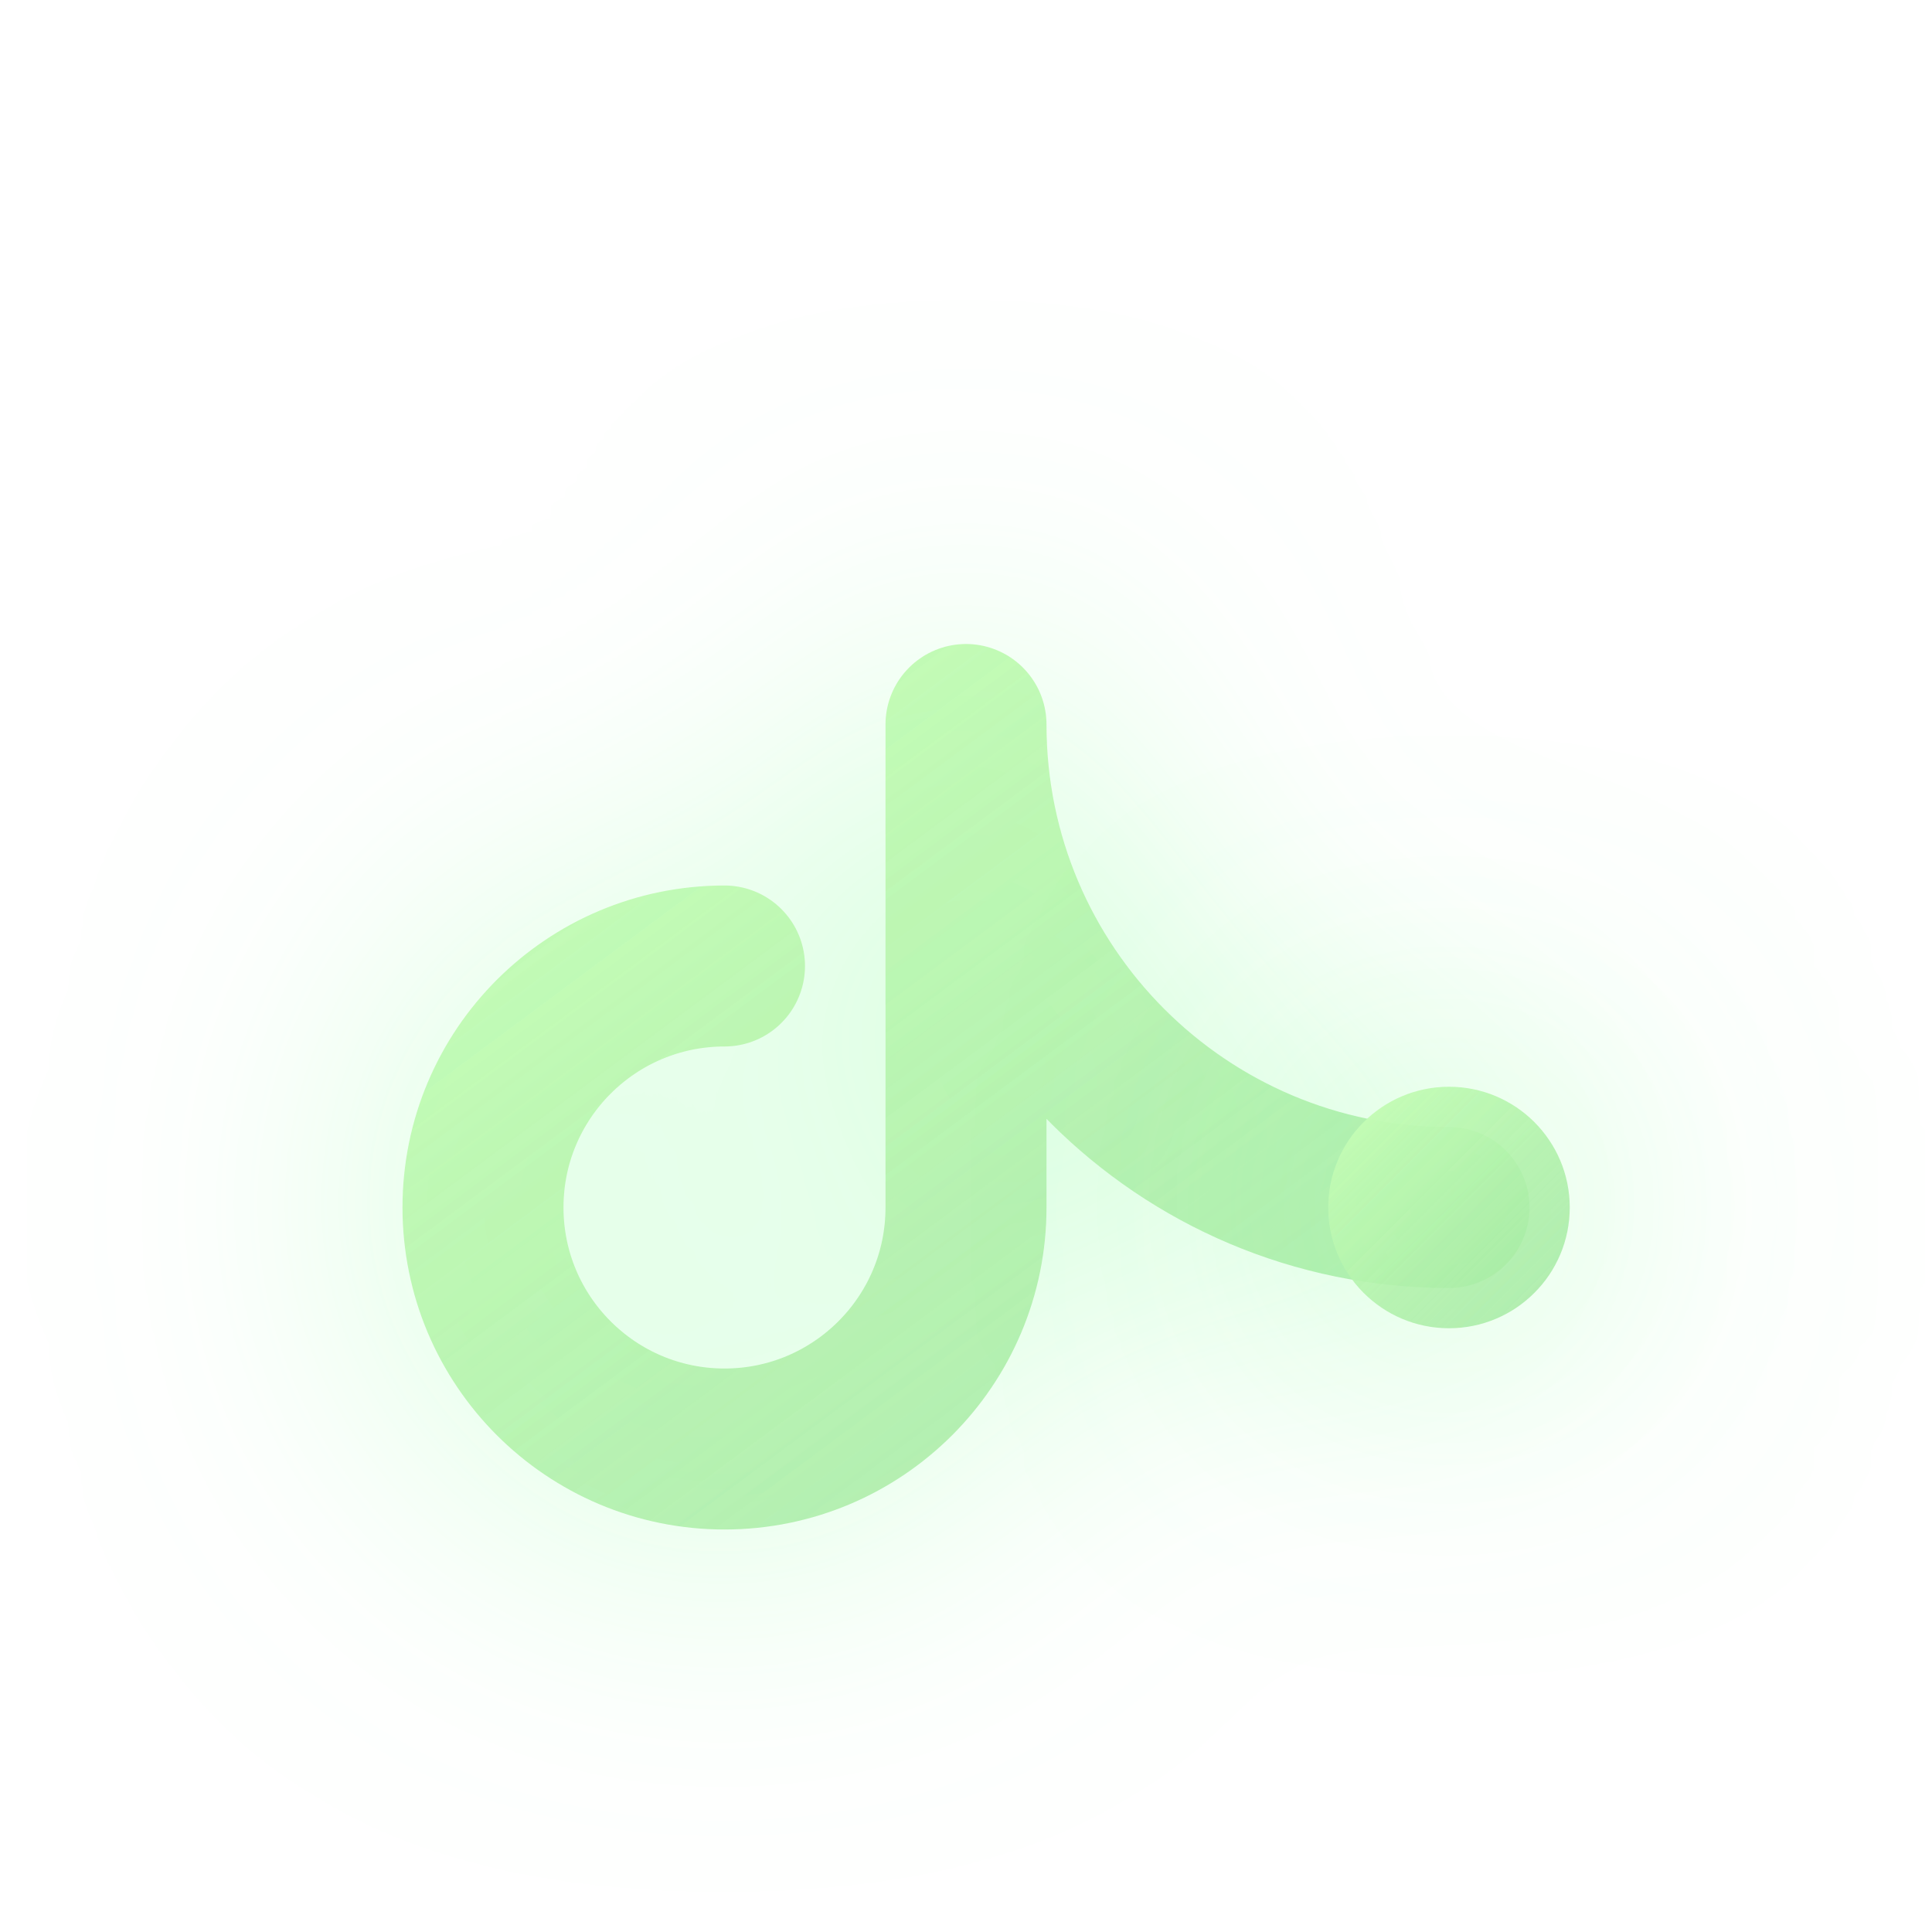
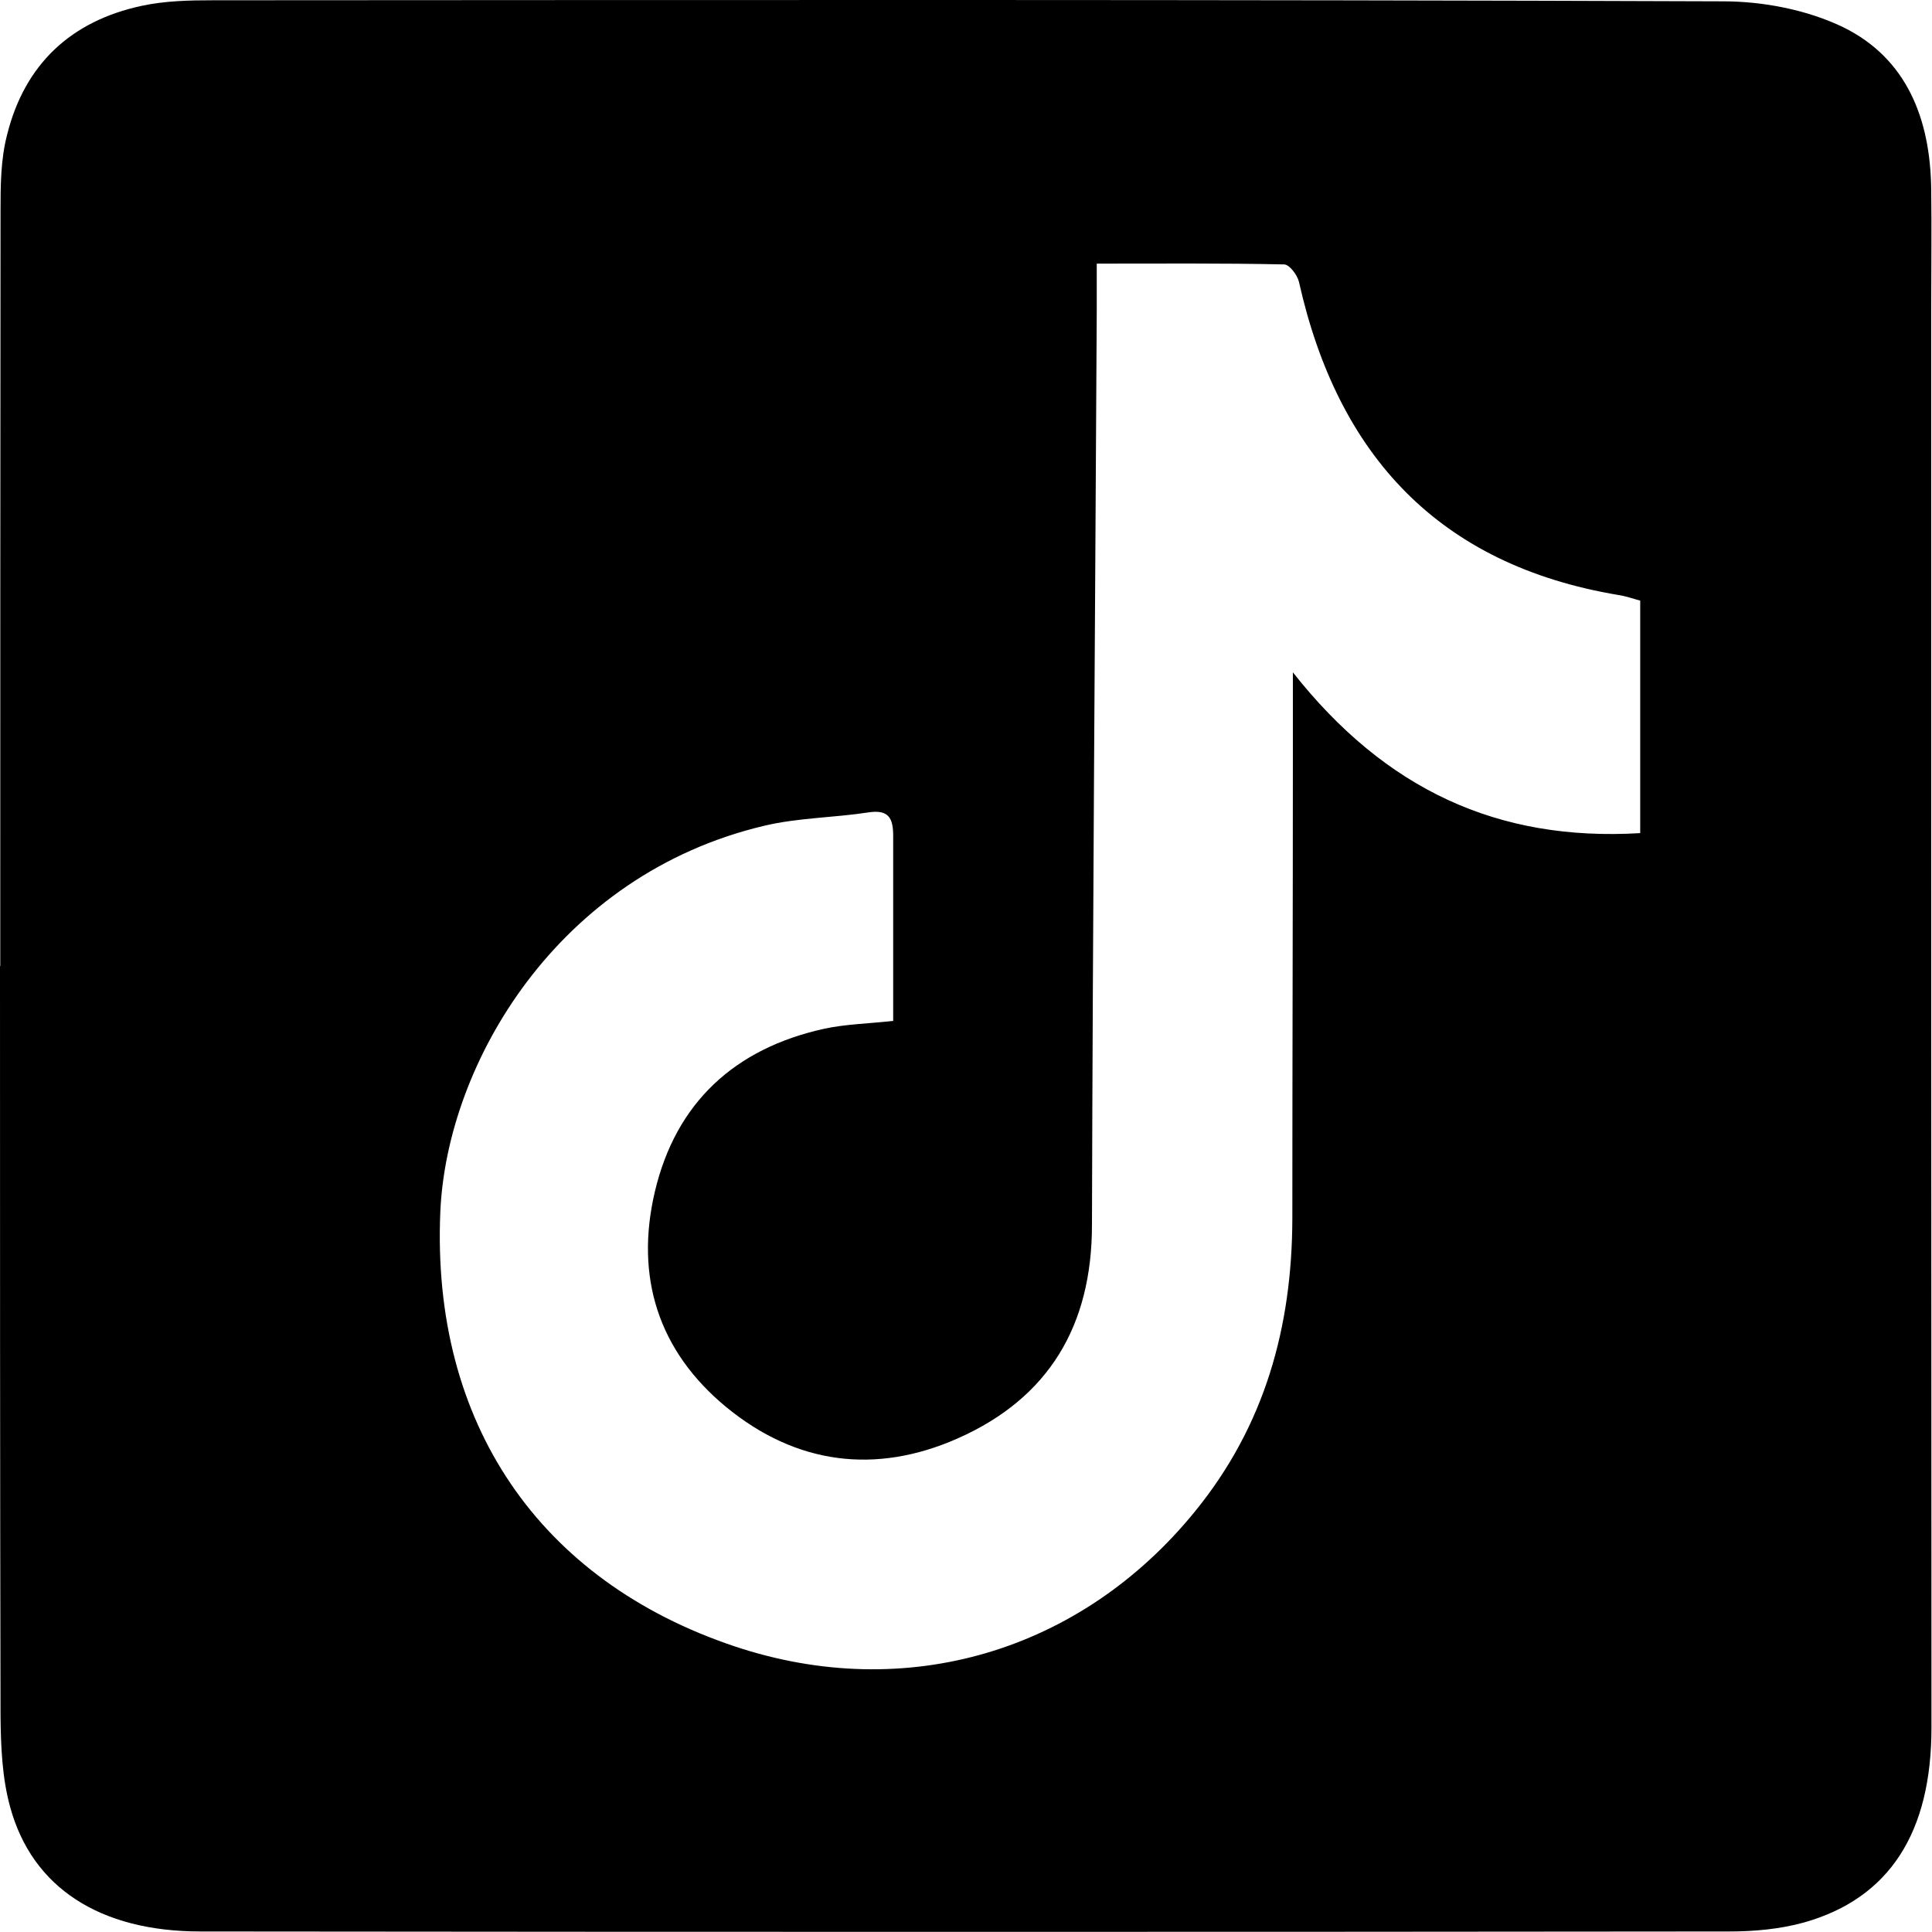
- <svg xmlns="http://www.w3.org/2000/svg" width="24" height="24" viewBox="0 0 24 24">
-   <defs>
-     <linearGradient id="tt-glow" x1="0%" y1="0%" x2="100%" y2="100%">
-       <stop offset="0%" style="stop-color:#C8FFB8;stop-opacity:1" />
-       <stop offset="100%" style="stop-color:#9FE6A0;stop-opacity:0.8" />
-     </linearGradient>
-   </defs>
-   <rect width="24" height="24" fill="none" />
-   <path d="M9 12a3 3 0 1 0 3 3V9a6 6 0 0 0 6 6" fill="none" stroke="url(#tt-glow)" stroke-width="2" stroke-linecap="round" stroke-linejoin="round" filter="drop-shadow(0 0 2px rgba(140, 255, 160, 0.5))" />
-   <circle cx="18" cy="15" r="1.5" fill="url(#tt-glow)" filter="drop-shadow(0 0 2px rgba(140, 255, 160, 0.5))" />
+ <svg xmlns="http://www.w3.org/2000/svg" id="Layer_2" data-name="Layer 2" viewBox="0 0 72.68 72.7">
+   <g id="Layer_2-2" data-name="Layer 2">
+     <g id="Layer_1-2" data-name="Layer 1-2">
+       <path d="m.01,36.35C.01,26.9.01,17.46.02,8.01.02,7.02.02,6.01.27,5.06.93,2.42,2.67.79,5.33.22,6.21.03,7.13.01,8.04.01,26.97,0,45.91-.02,64.84.05c1.51,0,3.16.32,4.51.97,2.41,1.18,3.28,3.46,3.32,6.07.02,1.53,0,3.05,0,4.58,0,17.78,0,35.56.01,53.34,0,3.95-1.58,6.42-4.79,7.33-.9.25-1.87.34-2.81.34-19.18.02-38.36.02-57.54,0-3.77,0-6.33-1.64-7.16-4.69-.3-1.09-.35-2.28-.36-3.43C0,55.16,0,45.75,0,36.35h0Zm33.6,2.06v-6.95c0-.65-.15-1.01-.93-.89-1.3.2-2.64.2-3.91.5-7.8,1.84-11.95,8.95-12.2,14.51-.35,7.98,3.73,13.91,11.07,16.37,6.46,2.16,13.04.2,17.33-5.08,2.63-3.23,3.65-6.94,3.66-11.02,0-5.77.02-11.55.02-17.32v-3.23c3.48,4.41,7.71,6.37,13.07,6.05v-8.75c-.27-.07-.54-.17-.82-.21-6.75-1.13-10.56-5.25-12.02-11.78-.06-.26-.36-.66-.56-.66-2.33-.05-4.66-.03-7.05-.03v1.78c-.06,11.46-.15,22.93-.18,34.39,0,3.79-1.62,6.52-5.06,8.04-3.08,1.36-6.07.98-8.7-1.18-2.56-2.11-3.44-4.9-2.69-8.1.79-3.36,3.01-5.4,6.38-6.14.79-.17,1.62-.19,2.56-.29h.03Z" />
+     </g>
+   </g>
</svg>
